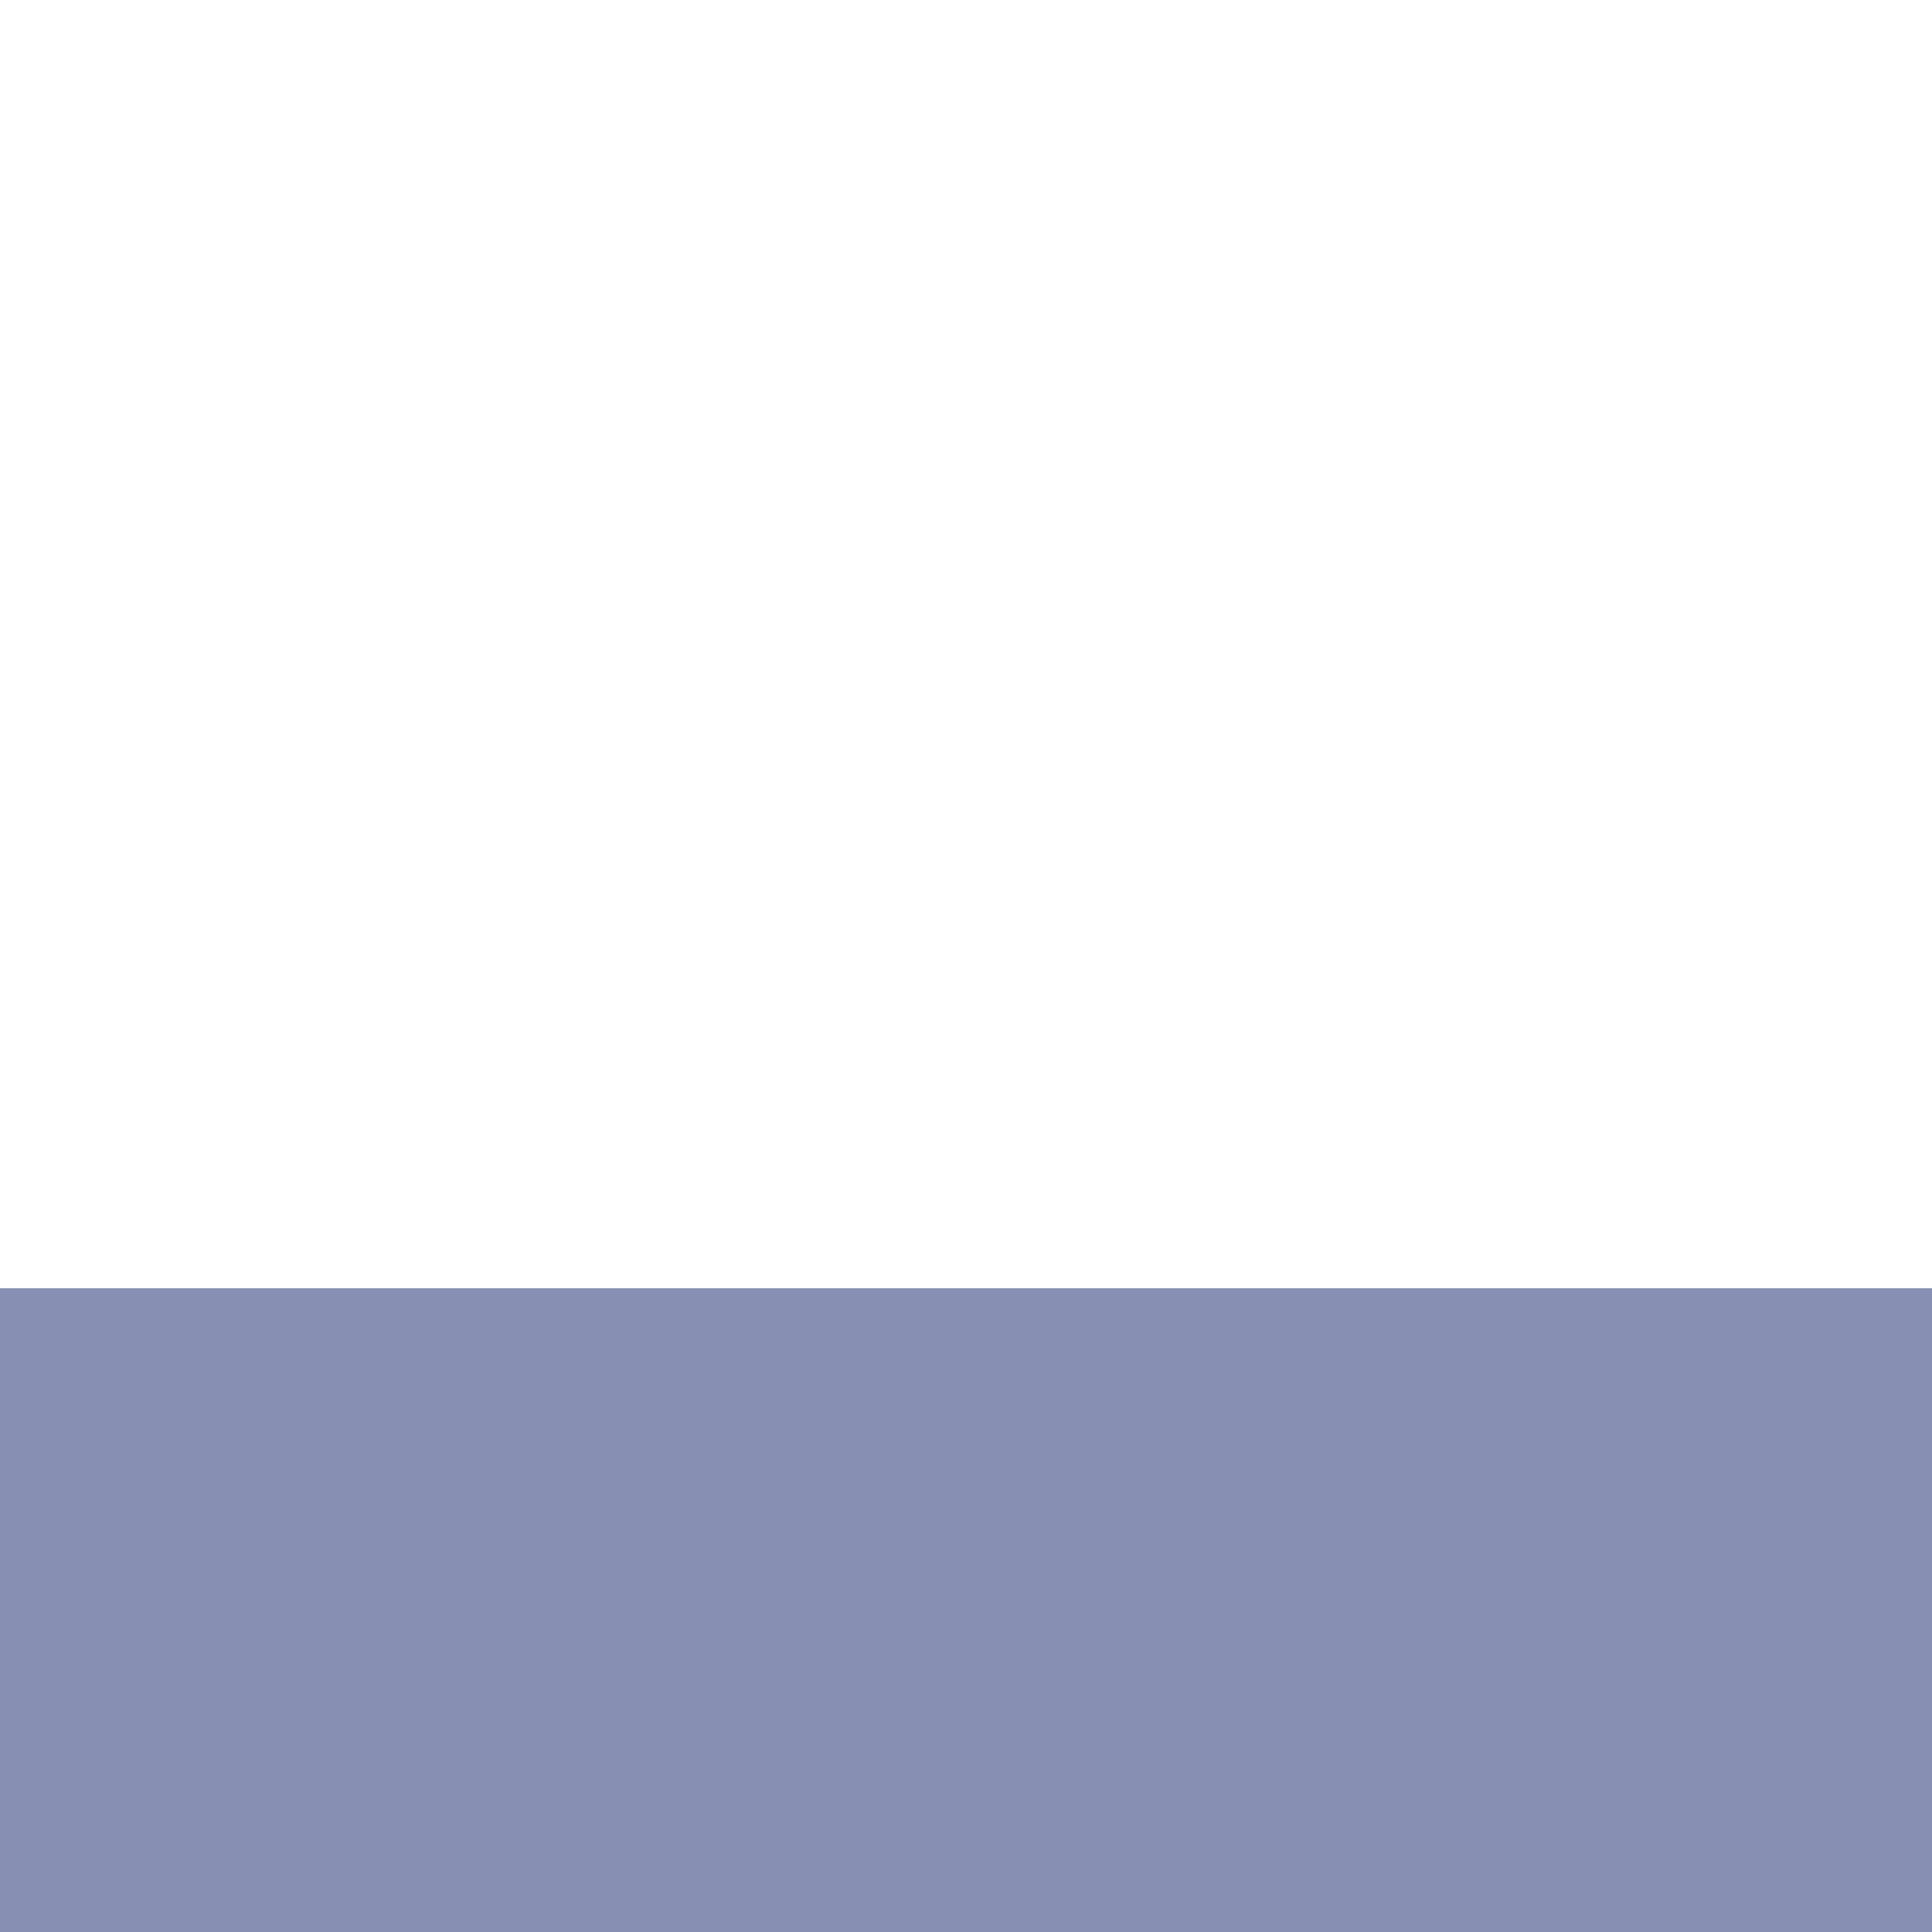
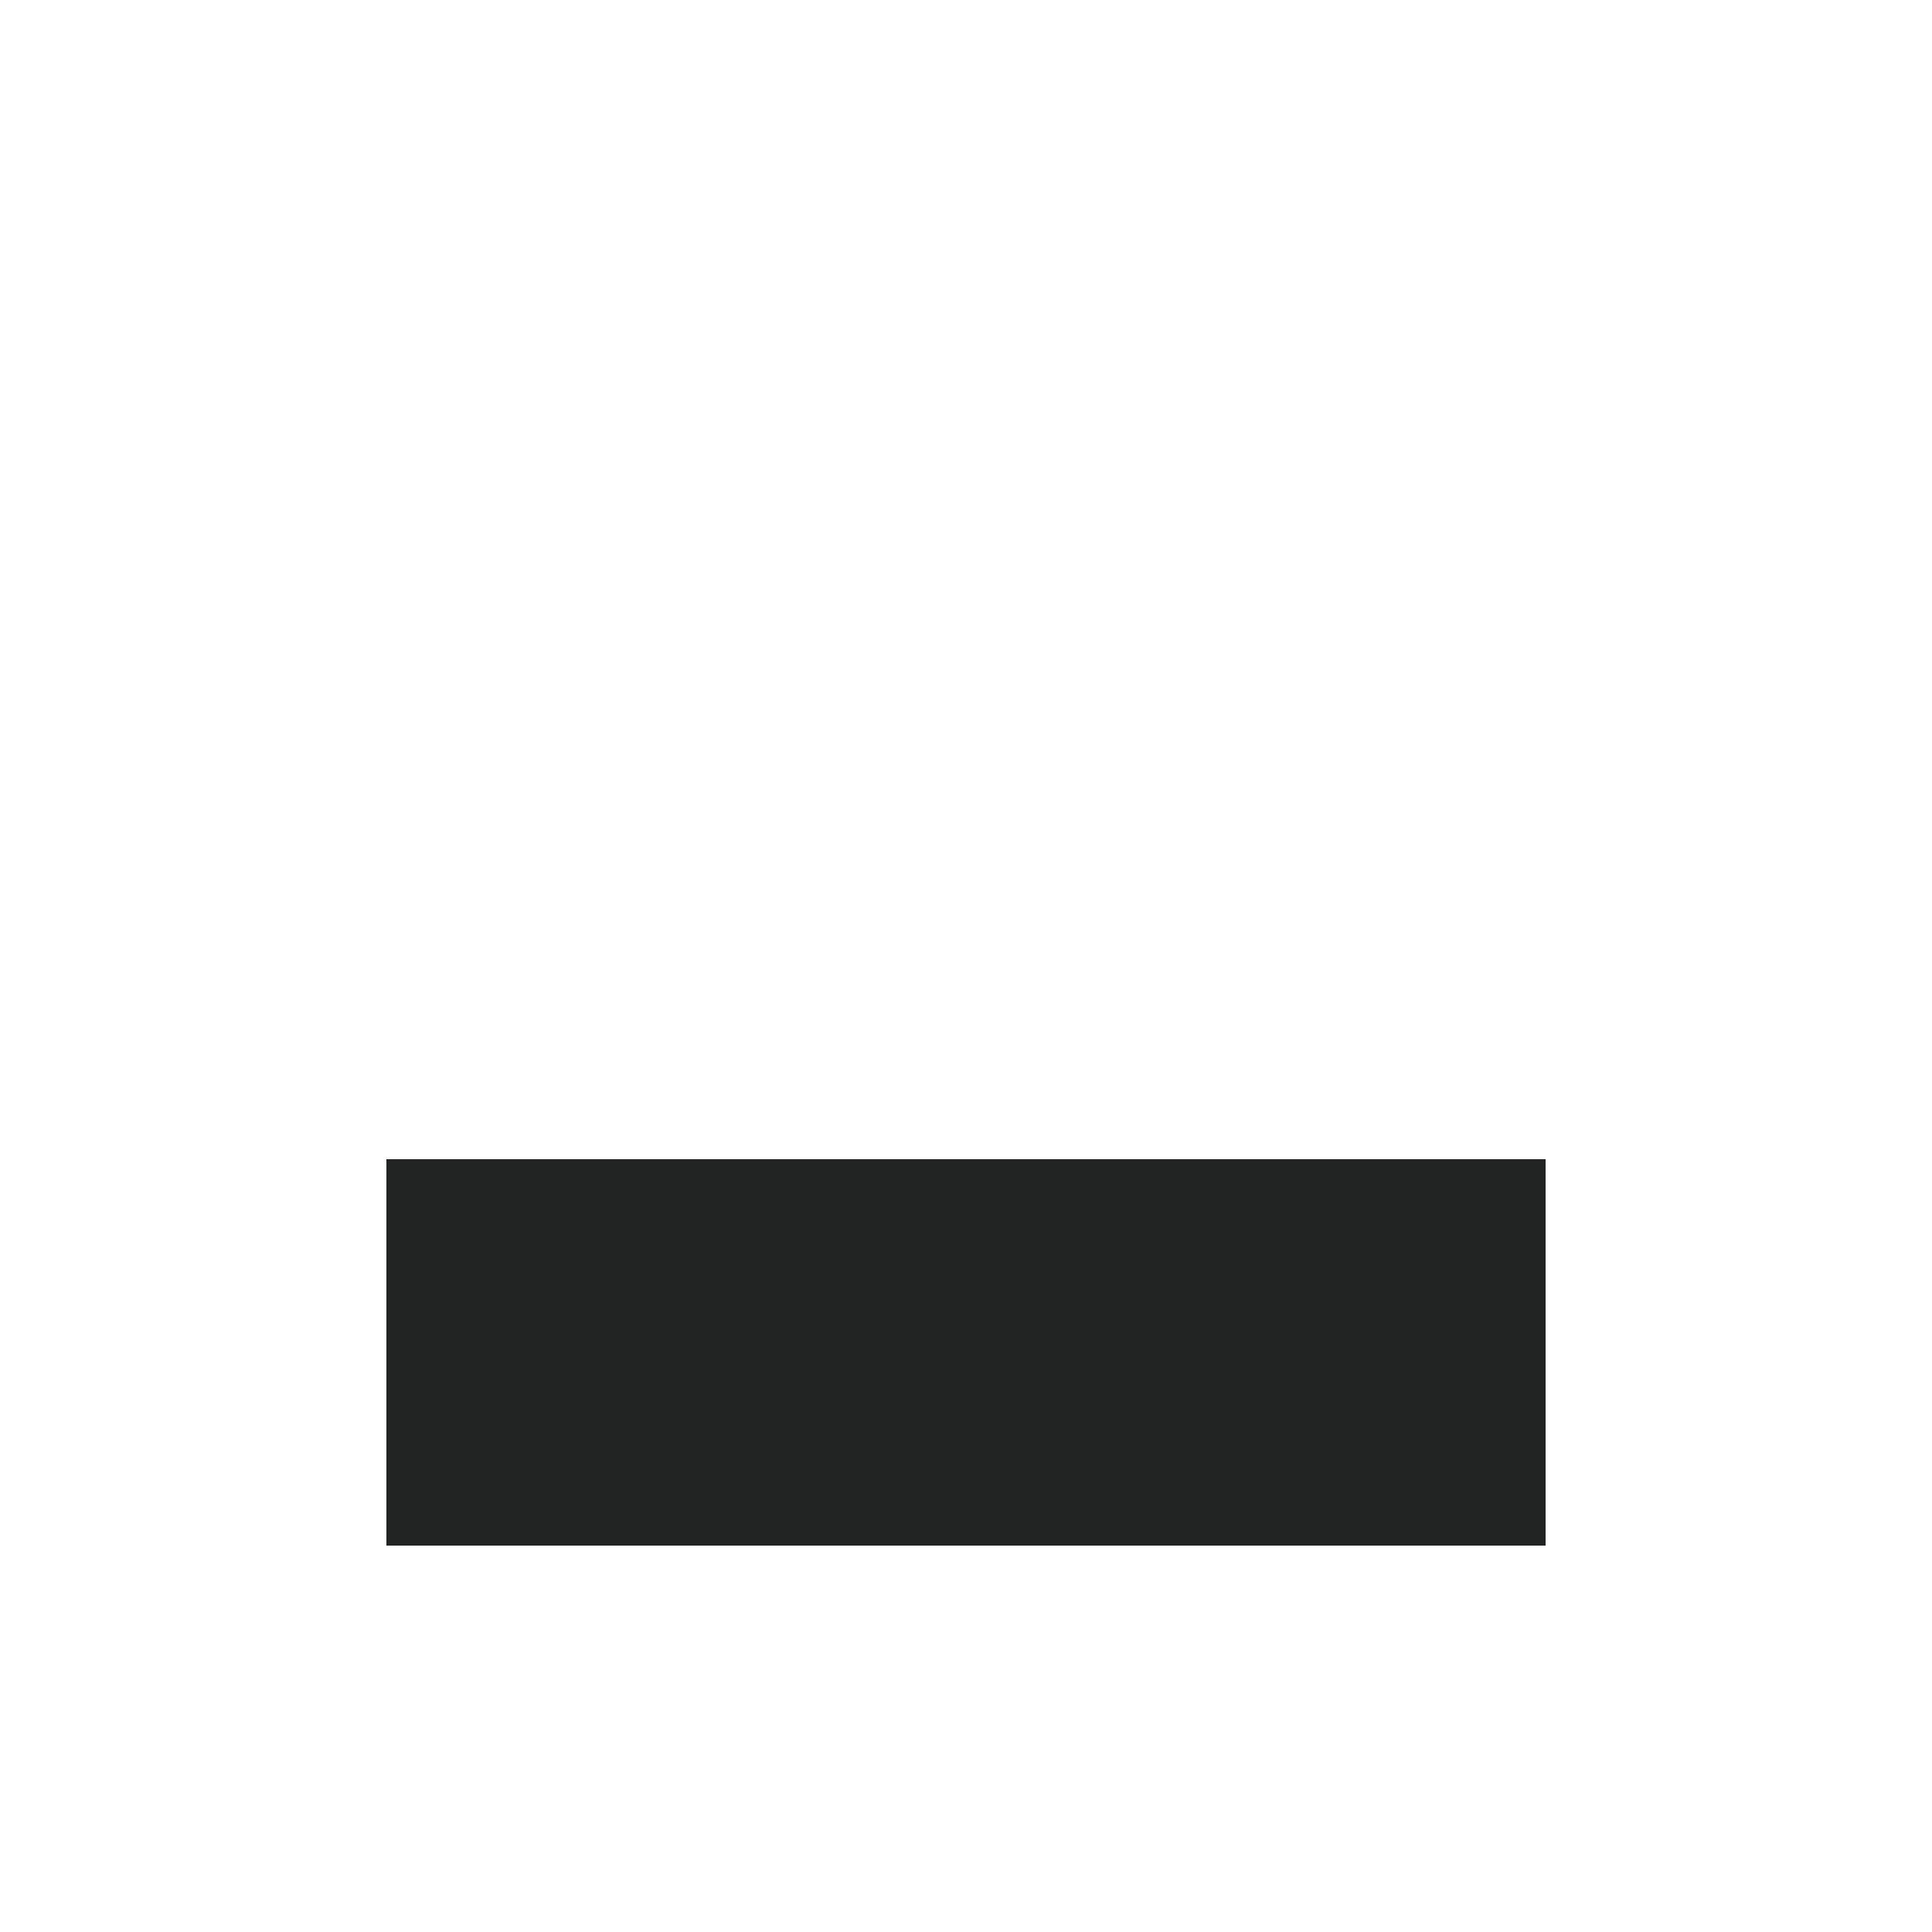
- <svg xmlns="http://www.w3.org/2000/svg" shape-rendering="crispEdges" stroke="none" preserveAspectRatio="xMidYMid slice" width="3" height="3" viewBox="0 0 3 3">
-   <path id="00ffb29086" fill="#8690B2" d="M 0 2 L 1 2 L 1 3 L 0 3 Z M 1 2 L 2 2 L 2 3 L 1 3 Z M 2 2 L 3 2 L 3 3 L 2 3 Z" />
+ <svg xmlns="http://www.w3.org/2000/svg" shape-rendering="crispEdges" stroke="none" preserveAspectRatio="xMidYMid slice" width="5" height="5" viewBox="0 0 5 5">
+   <path id="00ff232322" fill="#222323" d="M 1 3 L 2 3 L 2 4 L 1 4 Z M 2 3 L 3 3 L 3 4 L 2 4 Z M 3 3 L 4 3 L 4 4 L 3 4 Z" />
</svg>
